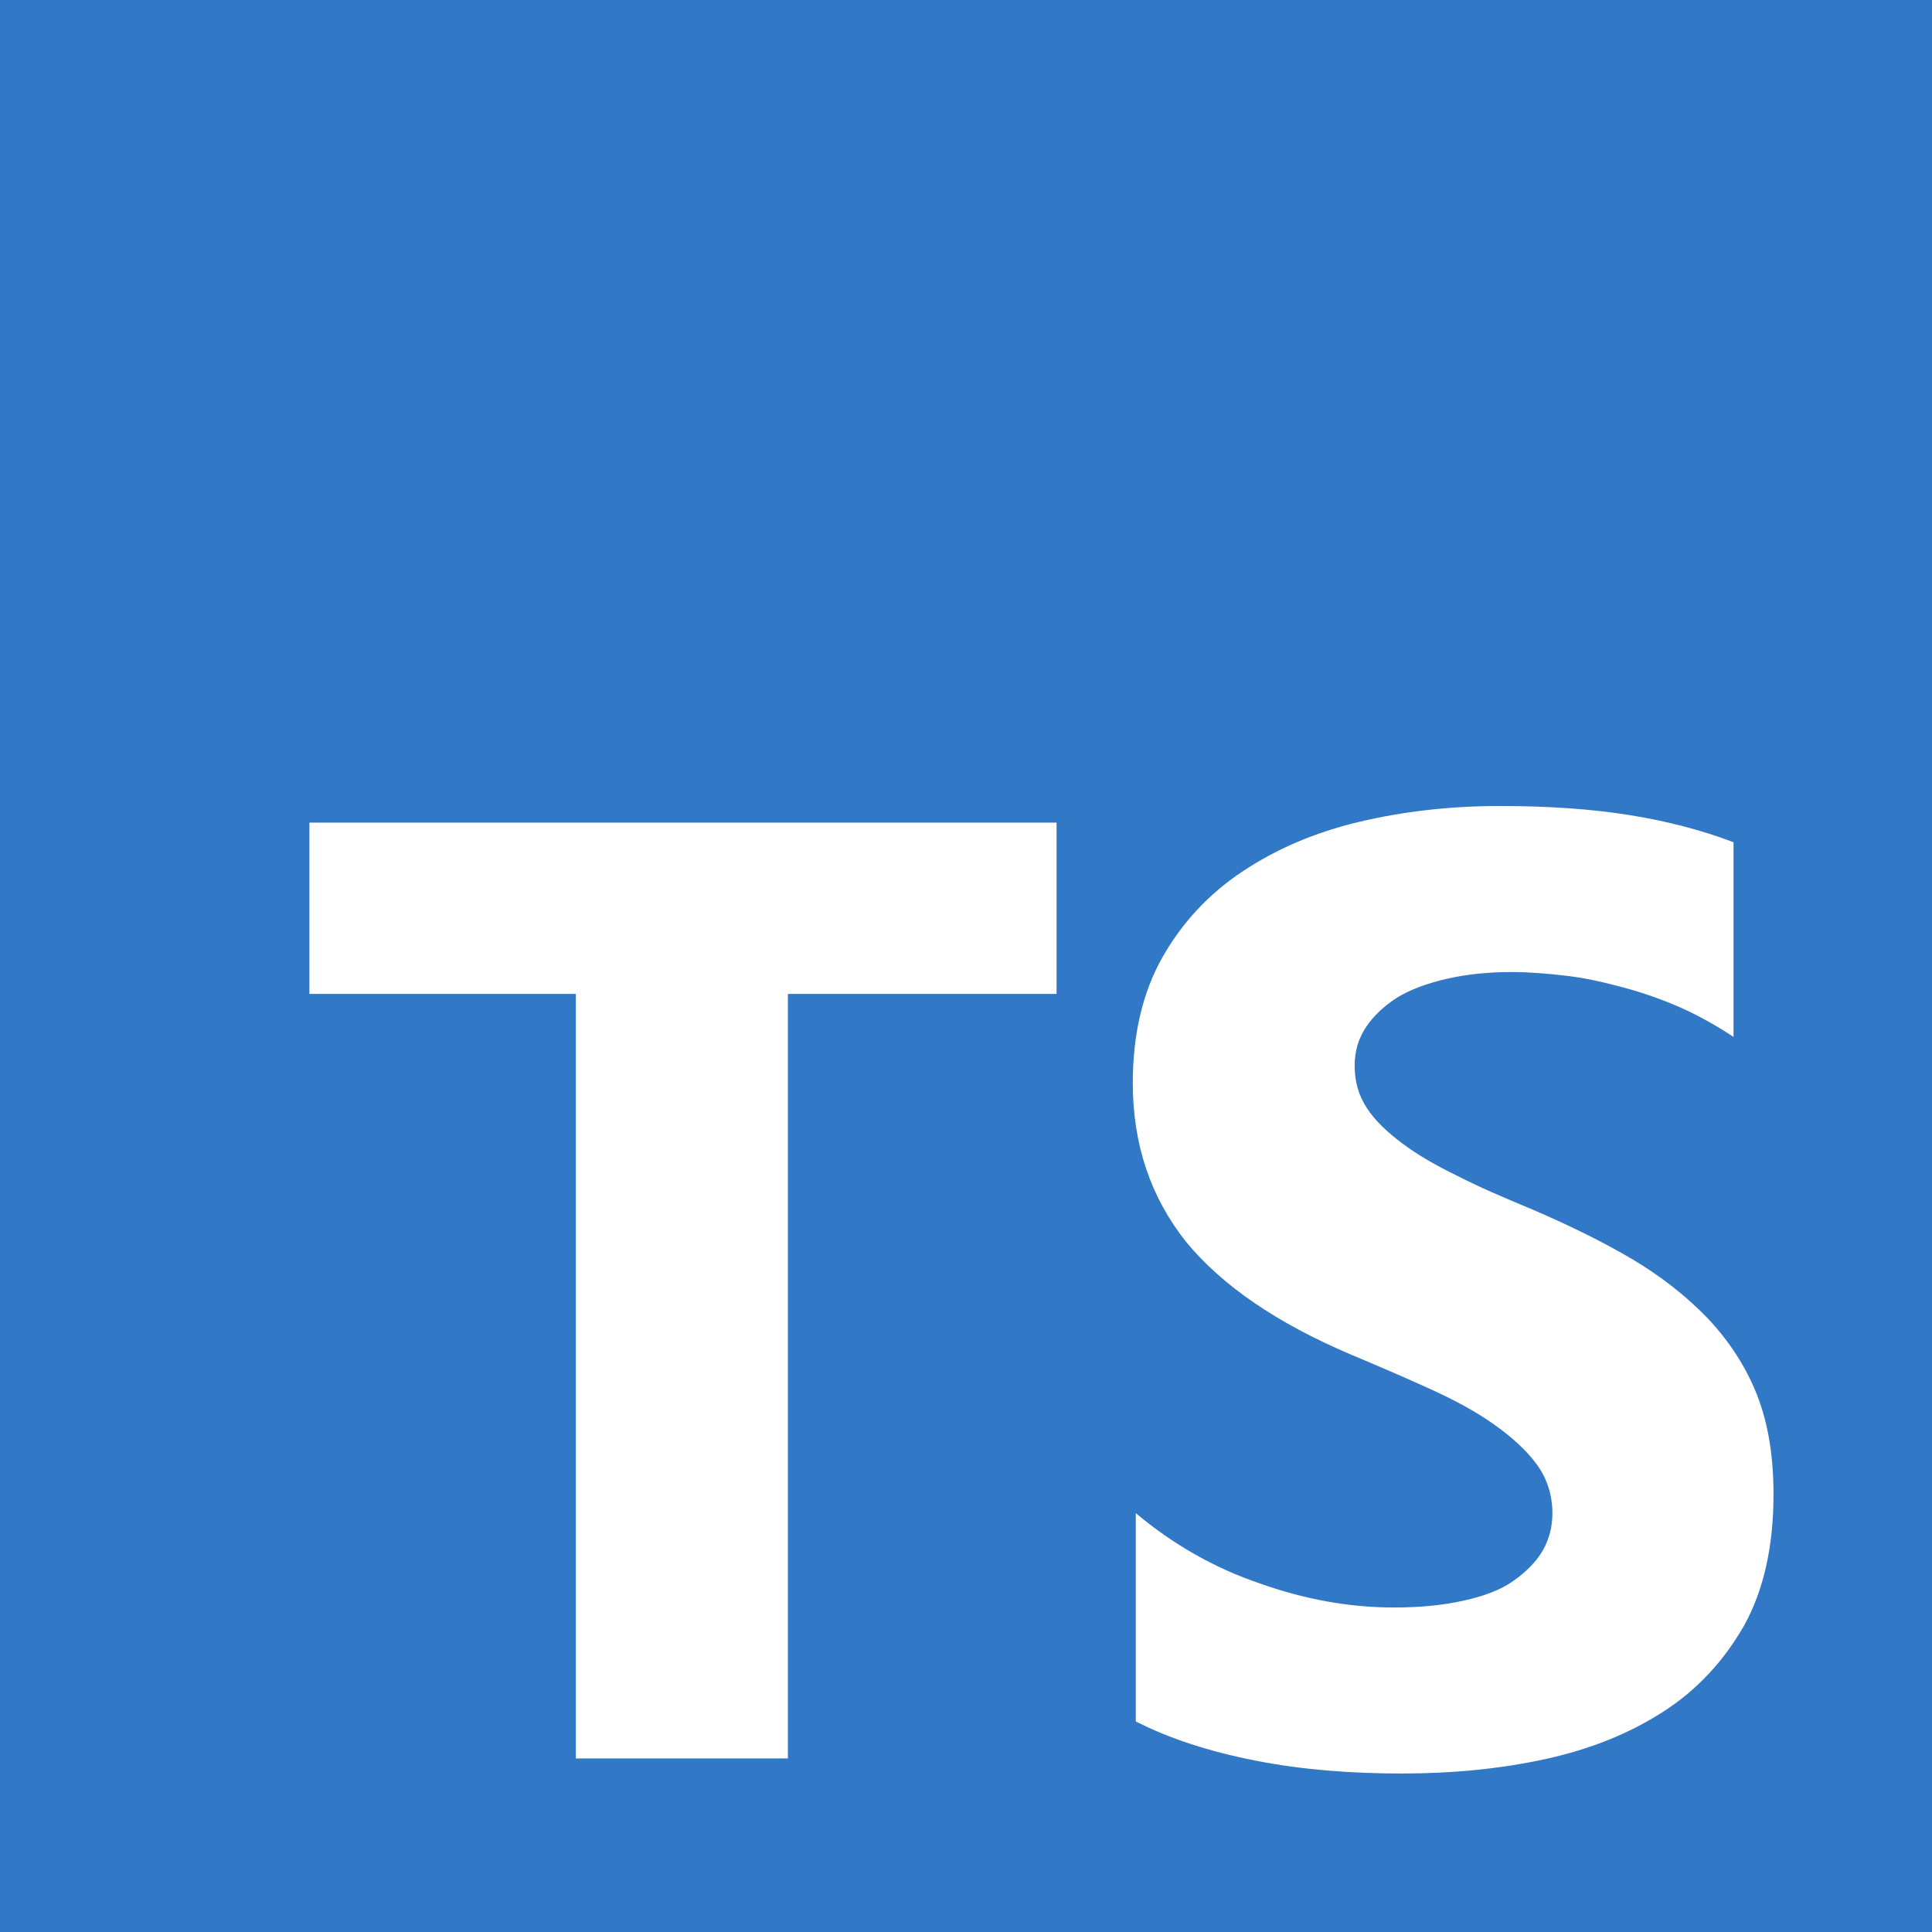
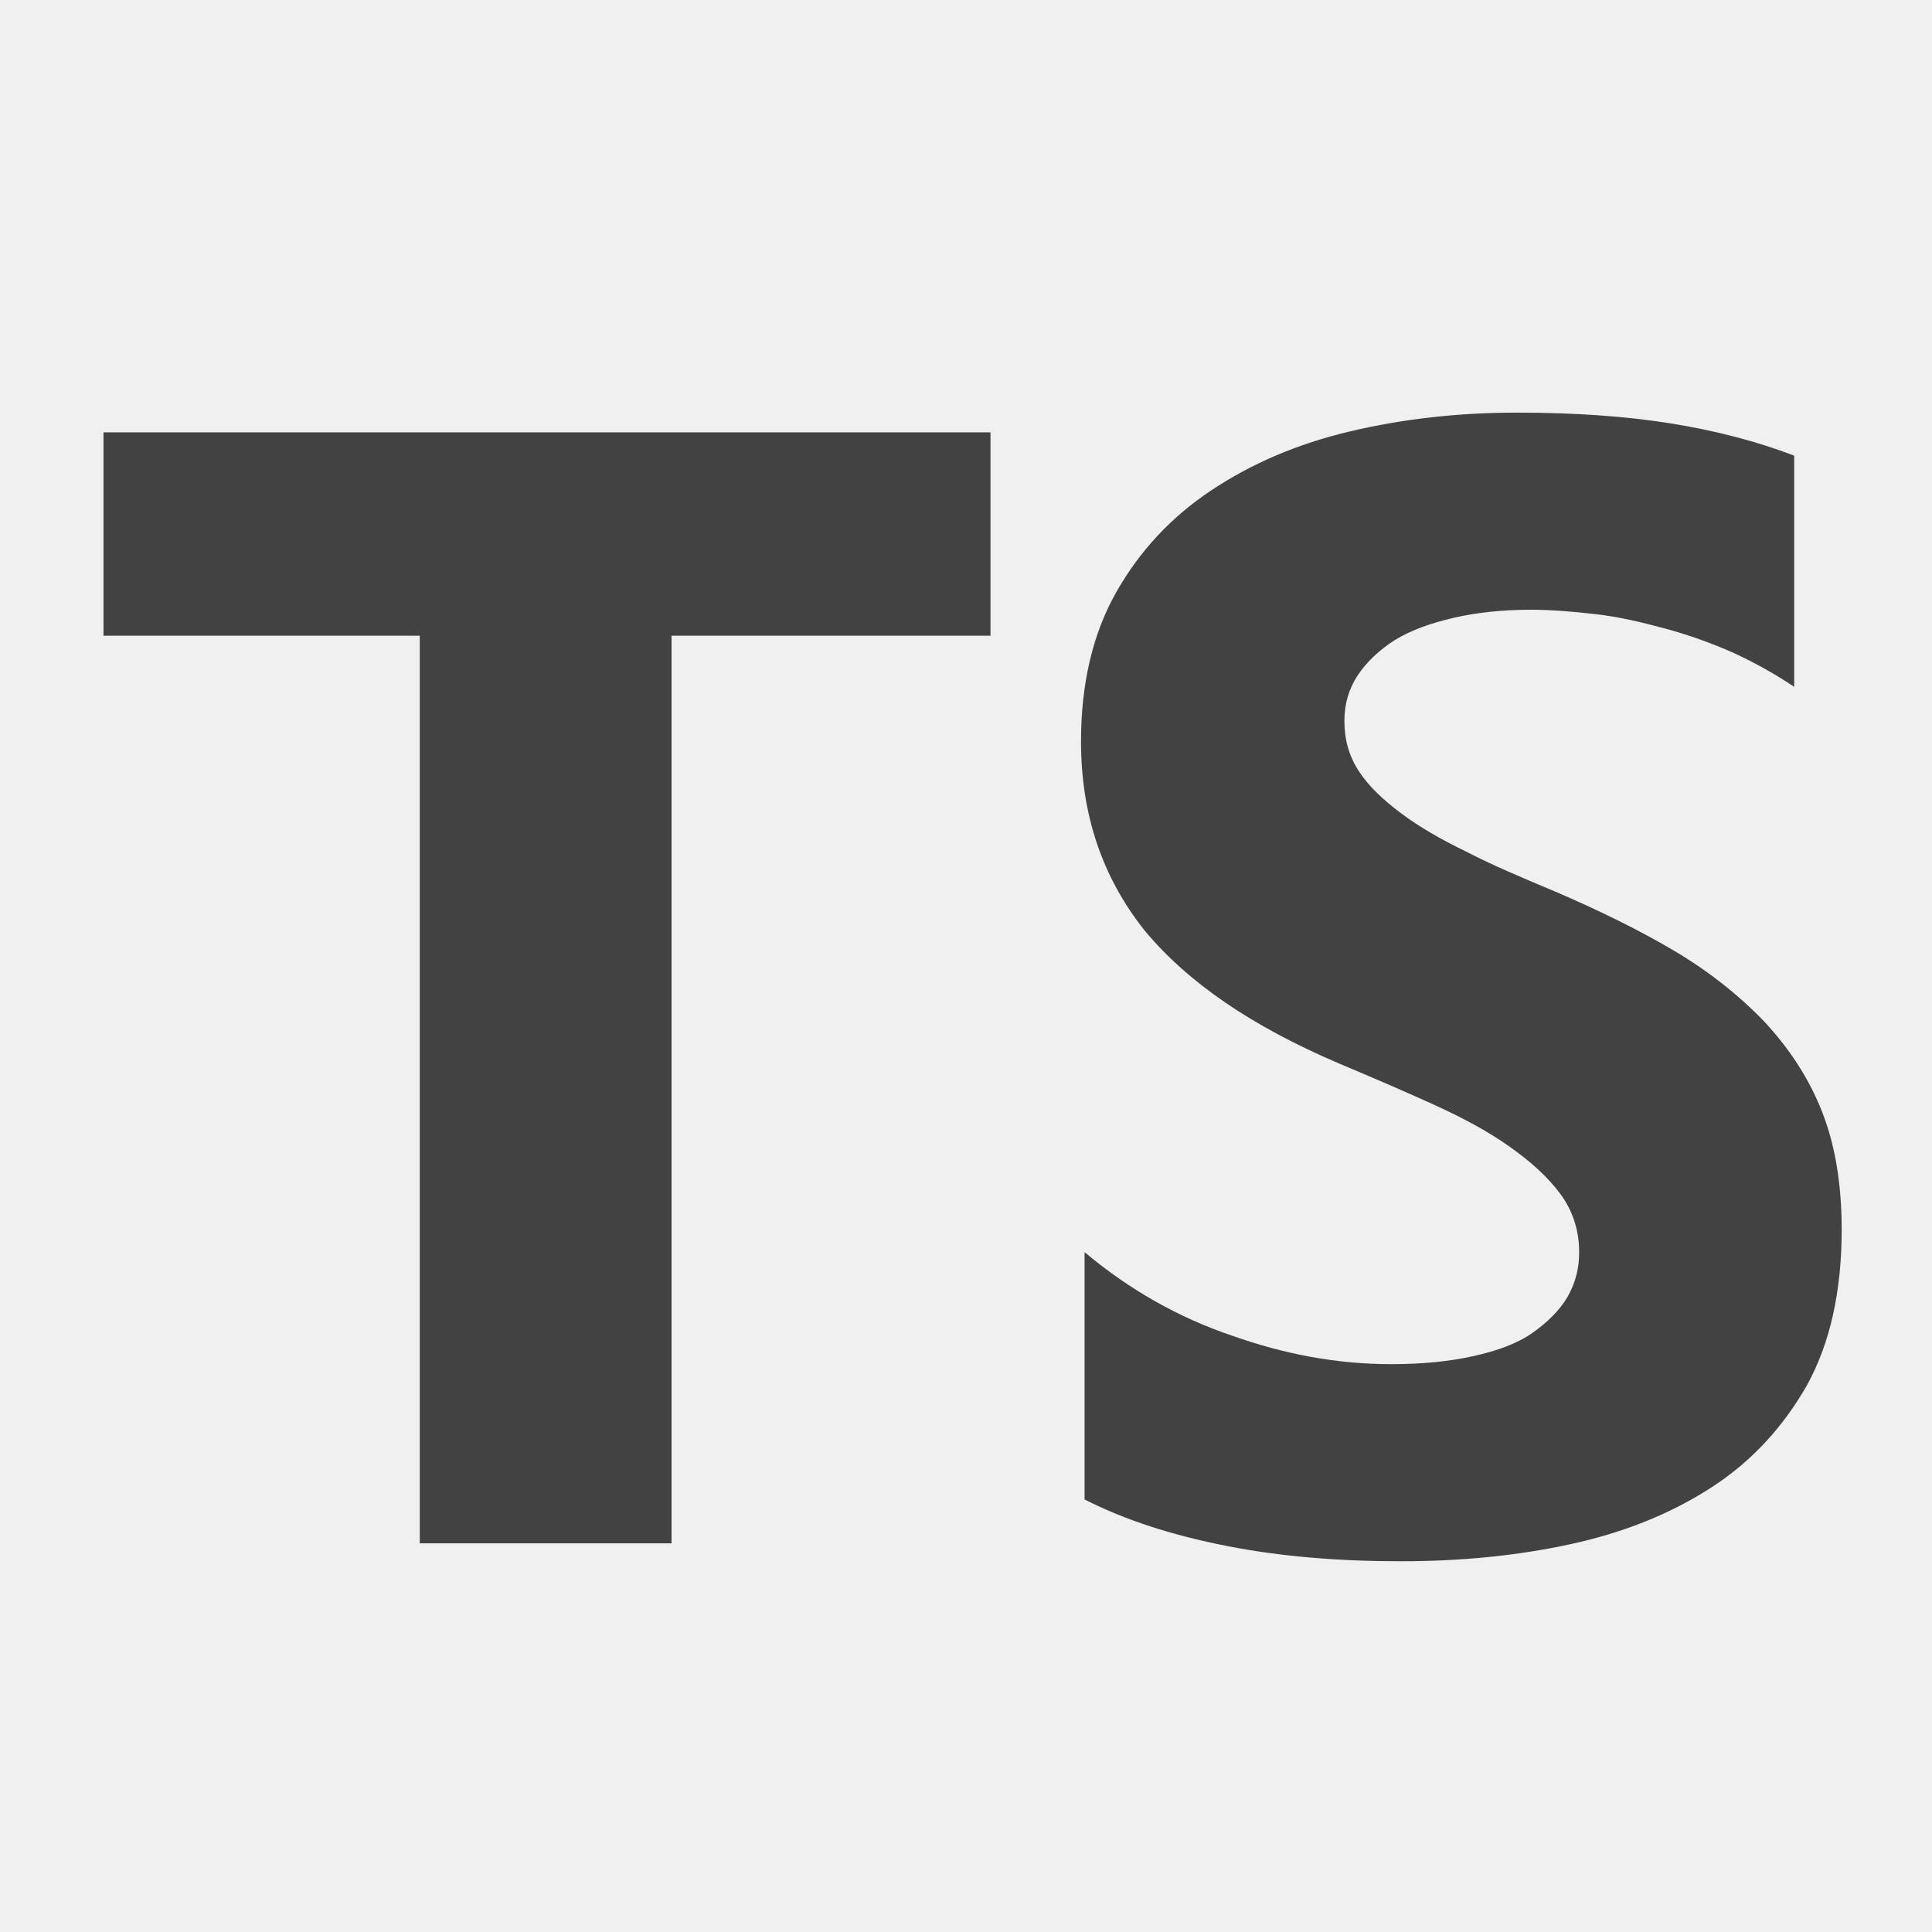
- <svg xmlns="http://www.w3.org/2000/svg" version="1.1" id="Layer_1" x="0px" y="0px" viewBox="0 0 256 256" style="enable-background:new 0 0 256 256;" xml:space="preserve">
-   <style type="text/css">
- 	.st0{fill:#3178C6;}
- 	.st1{fill-rule:evenodd;clip-rule:evenodd;fill:#FFFFFF;}
- </style>
-   <rect class="st0" width="256" height="256" />
-   <path class="st1" d="M150.5,200.5v27.6c4.5,2.3,9.8,4,15.9,5.2s12.6,1.7,19.4,1.7c6.6,0,12.9-0.6,18.9-1.9s11.2-3.4,15.7-6.3  c4.5-2.9,8-6.7,10.7-11.4c2.6-4.7,3.9-10.5,3.9-17.4c0-5-0.7-9.4-2.2-13.2s-3.7-7.1-6.5-10.1c-2.8-2.9-6.2-5.6-10.1-7.9  c-3.9-2.3-8.4-4.5-13.3-6.6c-3.6-1.5-6.9-2.9-9.8-4.4c-2.9-1.4-5.3-2.8-7.3-4.3c-2-1.5-3.6-3-4.7-4.7s-1.6-3.5-1.6-5.6  c0-1.9,0.5-3.6,1.5-5.1s2.4-2.8,4.1-3.9c1.8-1.1,4-1.9,6.6-2.5c2.6-0.6,5.5-0.9,8.6-0.9c2.3,0,4.7,0.2,7.3,0.5  c2.6,0.3,5.1,0.9,7.7,1.6c2.6,0.7,5.1,1.6,7.6,2.7c2.4,1.1,4.7,2.4,6.8,3.8v-25.8c-4.2-1.6-8.8-2.8-13.8-3.6s-10.7-1.2-17.1-1.2  c-6.6,0-12.8,0.7-18.7,2.1c-5.9,1.4-11,3.6-15.5,6.6c-4.5,3-8,6.8-10.6,11.4c-2.6,4.6-3.9,10.2-3.9,16.6c0,8.2,2.4,15.2,7.1,21.1  c4.8,5.8,12,10.7,21.6,14.8c3.8,1.6,7.3,3.1,10.6,4.6c3.3,1.5,6.1,3,8.5,4.7s4.3,3.4,5.7,5.3s2.1,4.1,2.1,6.5c0,1.8-0.4,3.4-1.3,5  c-0.9,1.5-2.2,2.8-3.9,4s-3.9,2-6.6,2.6s-5.7,0.9-9.2,0.9c-6,0-11.9-1.1-17.8-3.2C161,207.8,155.5,204.7,150.5,200.5L150.5,200.5z   M104.5,131.7H140V109H41v22.7h35.3V233h28.1V131.7z" />
+ <svg xmlns="http://www.w3.org/2000/svg" width="256" height="256" xml:space="preserve" version="1.1">
+   <g>
+     <path stroke="null" id="svg_2" fill="#424242" clip-rule="evenodd" fill-rule="evenodd" d="m143.713,165.917l0,32.767c5.342,2.731 11.635,4.749 18.877,6.173s14.959,2.018 23.032,2.018c7.836,0 15.315,-0.712 22.438,-2.256s13.297,-4.037 18.639,-7.479c5.342,-3.443 9.498,-7.954 12.703,-13.534c3.087,-5.58 4.63,-12.466 4.63,-20.657c0,-5.936 -0.831,-11.16 -2.612,-15.671s-4.393,-8.429 -7.717,-11.991c-3.324,-3.443 -7.361,-6.648 -11.991,-9.379c-4.63,-2.731 -9.973,-5.342 -15.79,-7.836c-4.274,-1.781 -8.192,-3.443 -11.635,-5.224c-3.443,-1.662 -6.292,-3.324 -8.667,-5.105c-2.374,-1.781 -4.274,-3.562 -5.58,-5.58s-1.9,-4.155 -1.9,-6.648c0,-2.256 0.594,-4.274 1.781,-6.055s2.849,-3.324 4.868,-4.63c2.137,-1.306 4.749,-2.256 7.836,-2.968c3.087,-0.712 6.53,-1.068 10.21,-1.068c2.731,0 5.58,0.237 8.667,0.594c3.087,0.356 6.055,1.068 9.142,1.9c3.087,0.831 6.055,1.9 9.023,3.205c2.849,1.306 5.58,2.849 8.073,4.511l0,-30.63c-4.986,-1.9 -10.447,-3.324 -16.383,-4.274s-12.703,-1.425 -20.301,-1.425c-7.836,0 -15.196,0.831 -22.201,2.493c-7.005,1.662 -13.059,4.274 -18.402,7.836c-5.342,3.562 -9.498,8.073 -12.584,13.534c-3.087,5.461 -4.63,12.11 -4.63,19.708c0,9.735 2.849,18.046 8.429,25.05c5.699,6.886 14.246,12.703 25.644,17.571c4.511,1.9 8.667,3.68 12.584,5.461c3.918,1.781 7.242,3.562 10.091,5.58s5.105,4.037 6.767,6.292s2.493,4.868 2.493,7.717c0,2.137 -0.475,4.037 -1.543,5.936c-1.068,1.781 -2.612,3.324 -4.63,4.749s-4.63,2.374 -7.836,3.087s-6.767,1.068 -10.922,1.068c-7.123,0 -14.128,-1.306 -21.132,-3.799c-7.005,-2.374 -13.534,-6.055 -19.47,-11.041l0,0zm-54.612,-81.68l42.146,0l0,-26.95l-117.534,0l0,26.95l41.908,0l0,120.264l33.361,0l0,-120.264l0.119,0z" class="st1" />
+   </g>
</svg>
